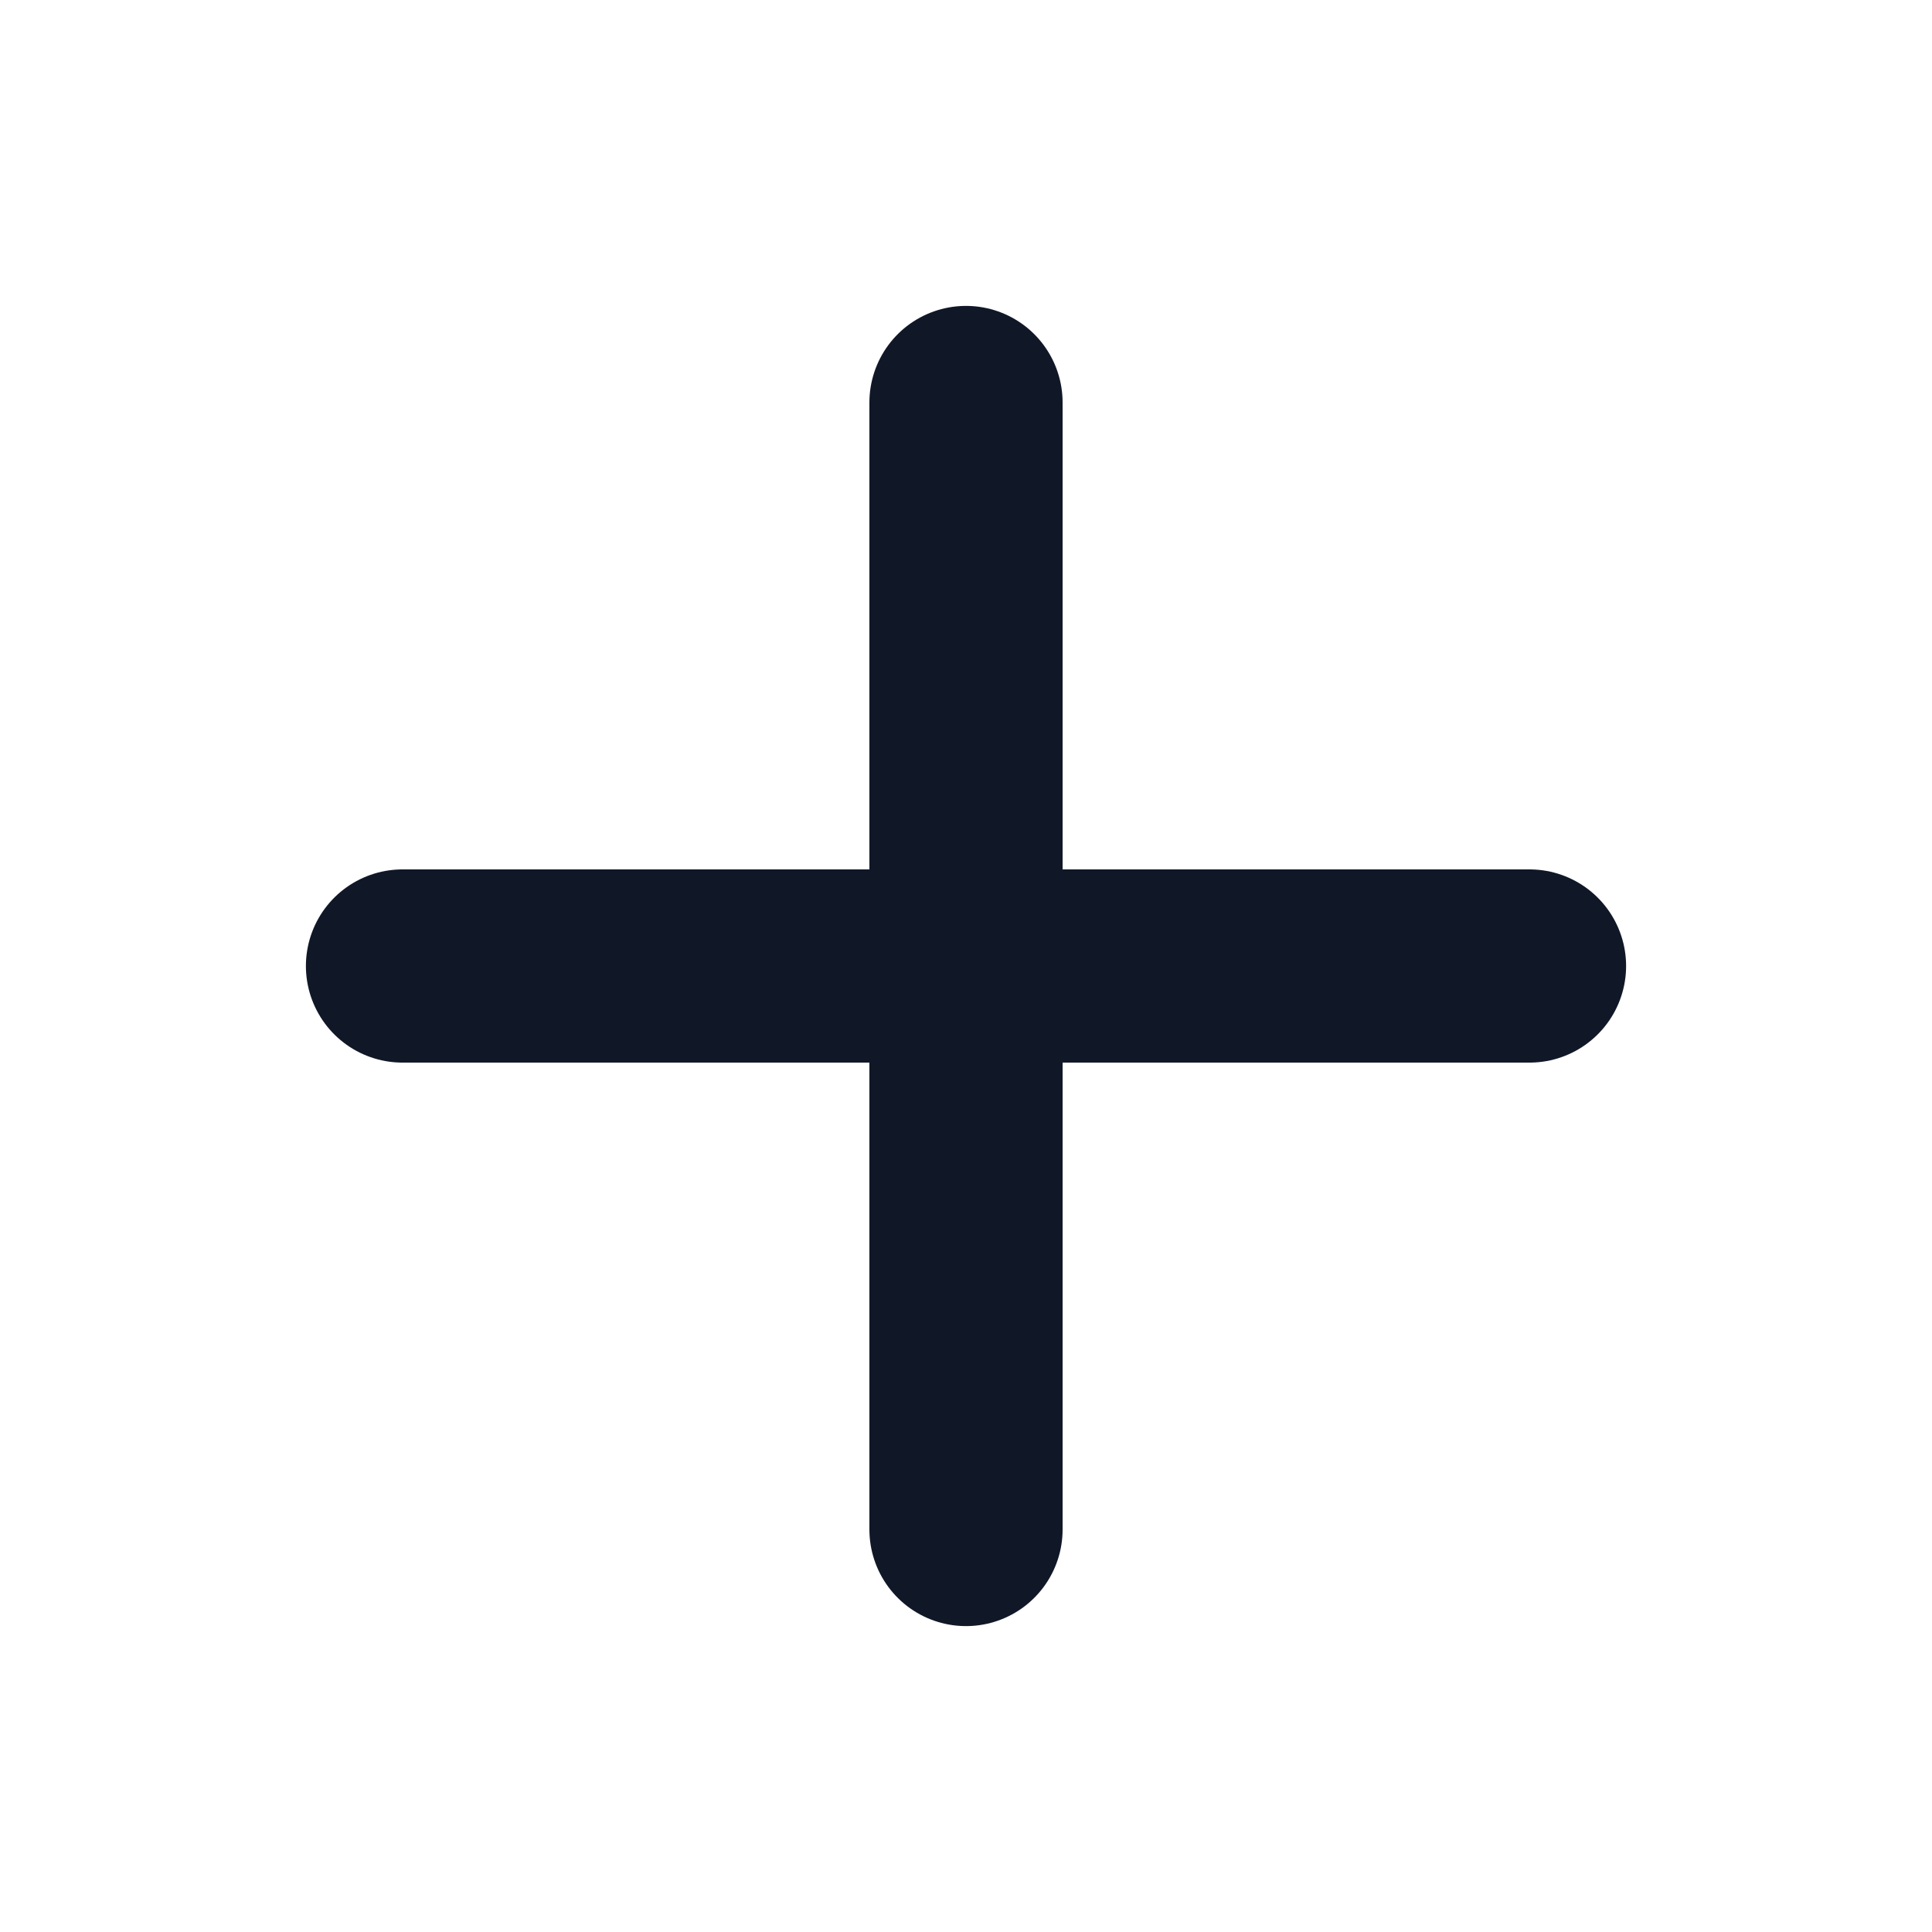
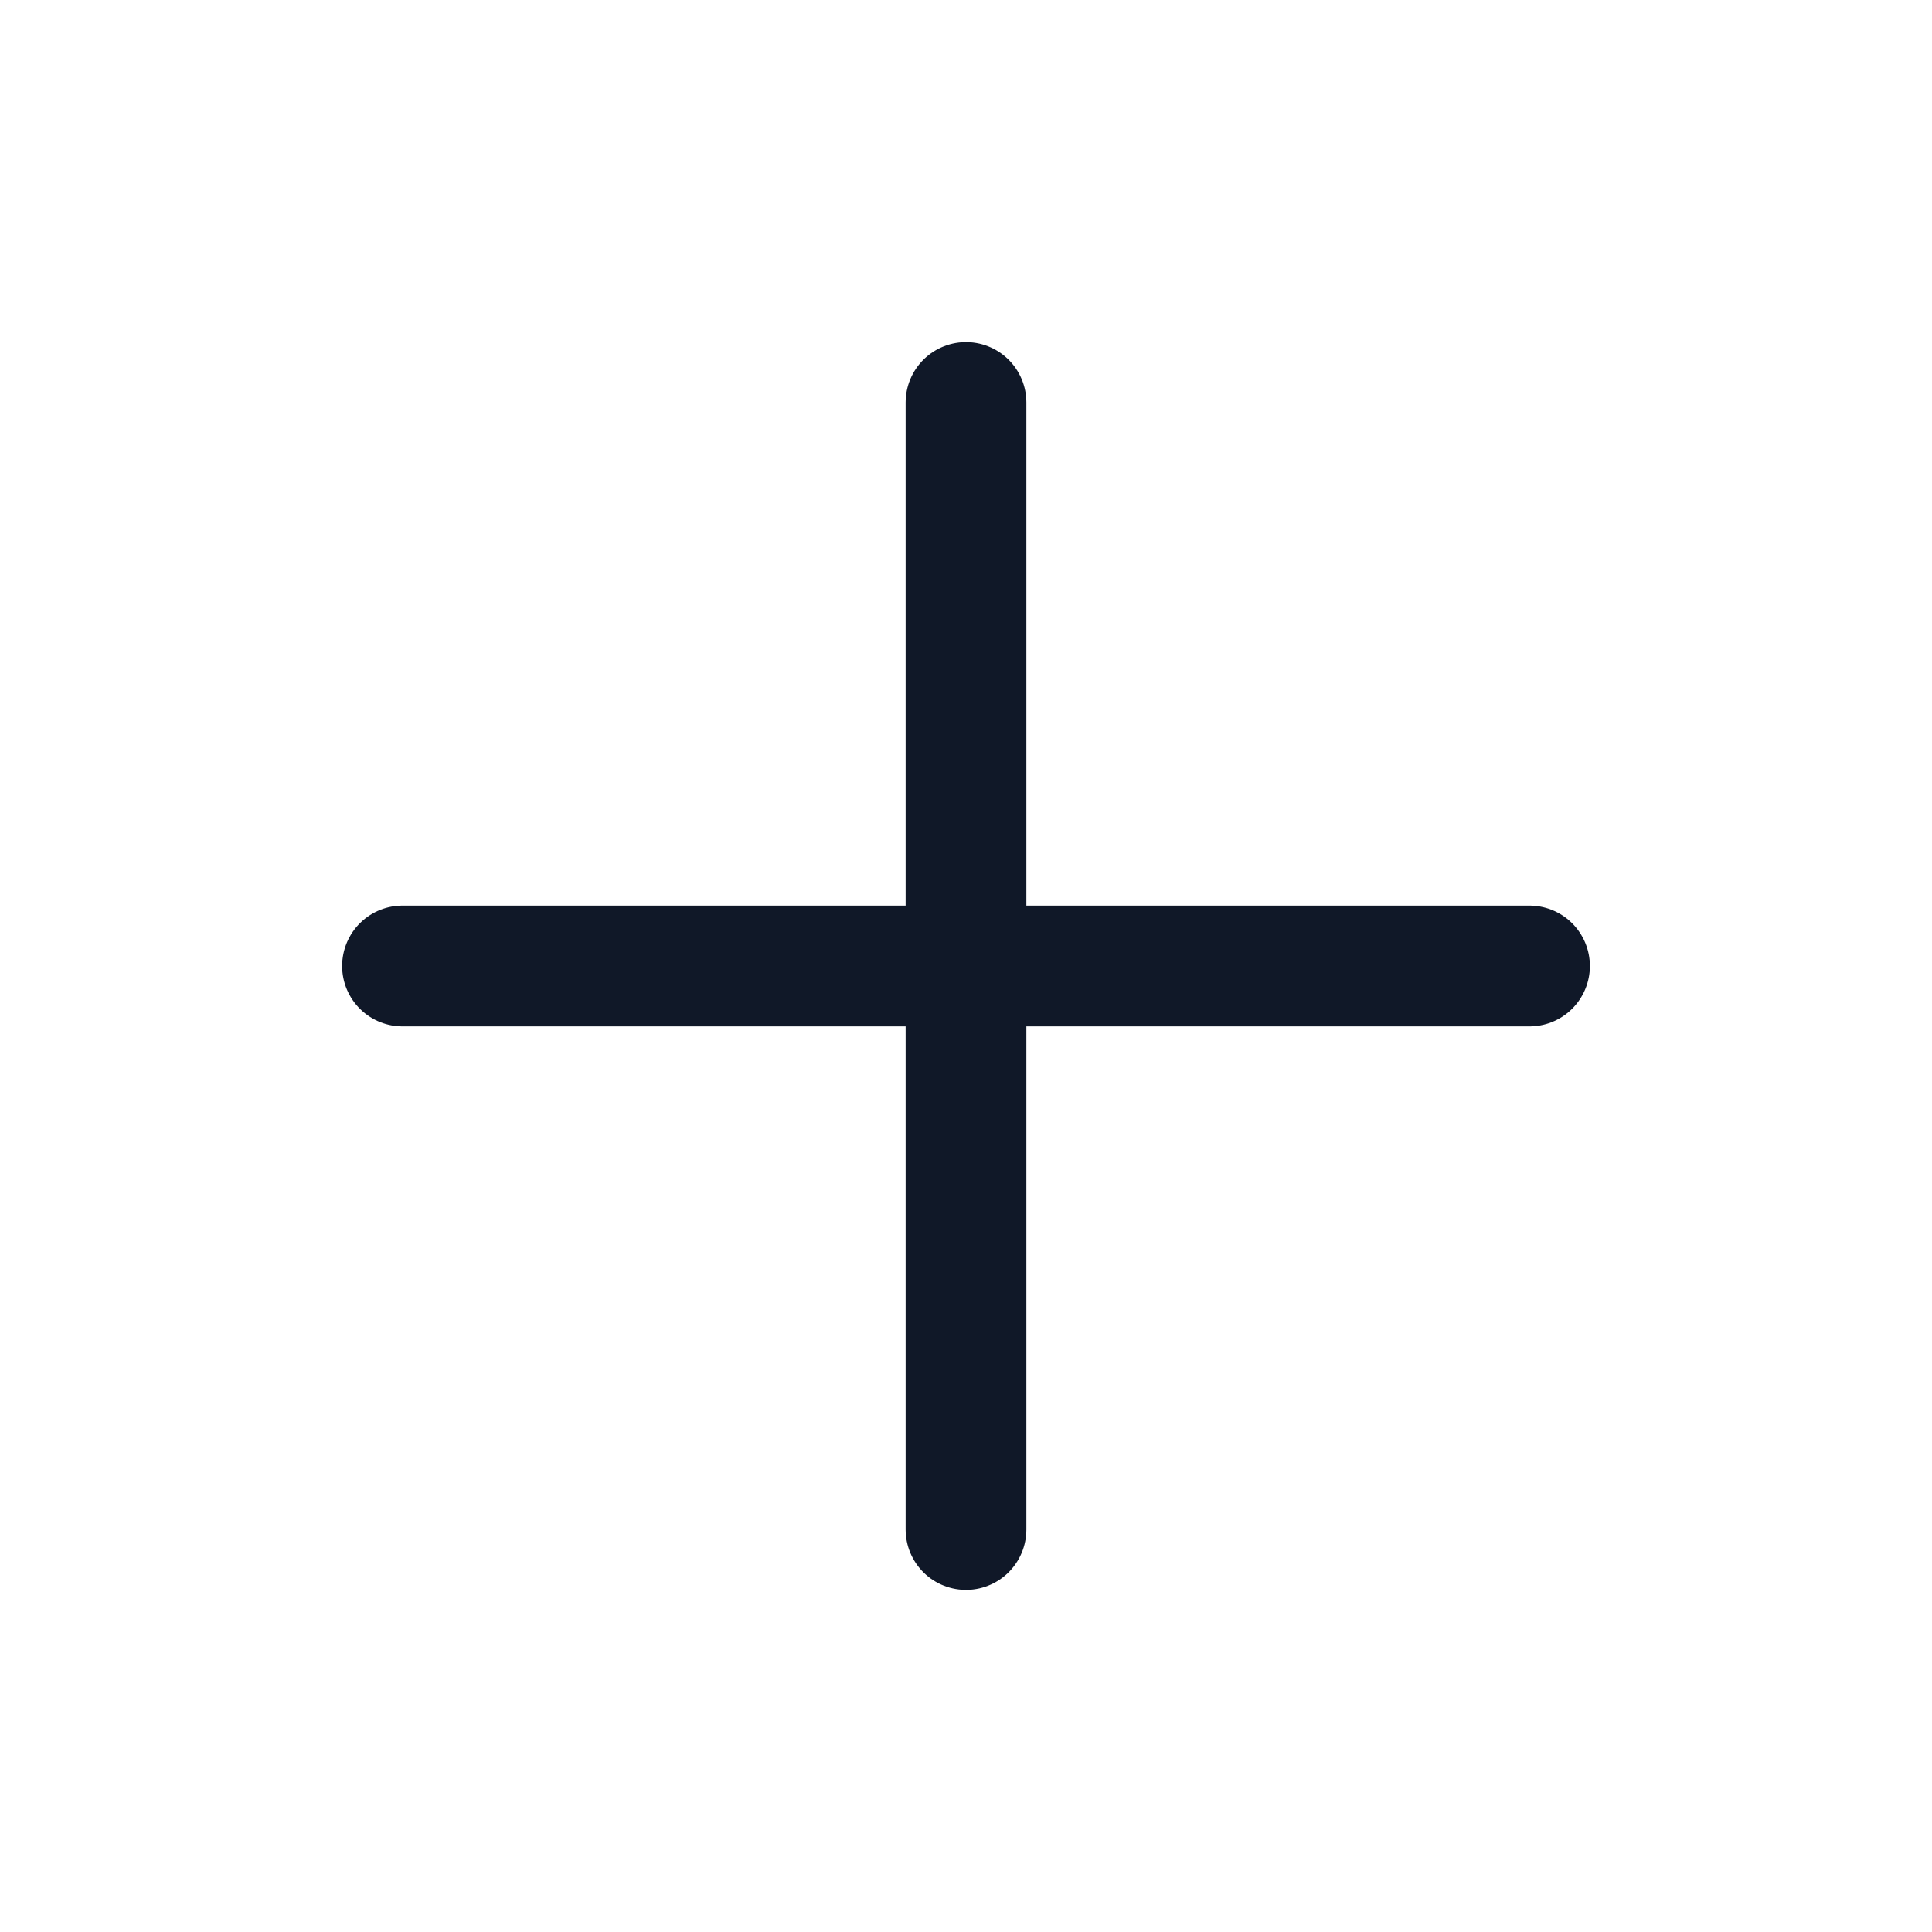
<svg xmlns="http://www.w3.org/2000/svg" width="24" height="24" viewBox="0 0 24 24" fill="none">
-   <path d="M12 5V19M5 12H19" stroke="#101828" stroke-width="2.4" stroke-linecap="round" stroke-linejoin="round" />
+   <path d="M12 5V19M5 12H19" stroke="#101828" stroke-width="1.5" stroke-linecap="round" stroke-linejoin="round" />
</svg>
